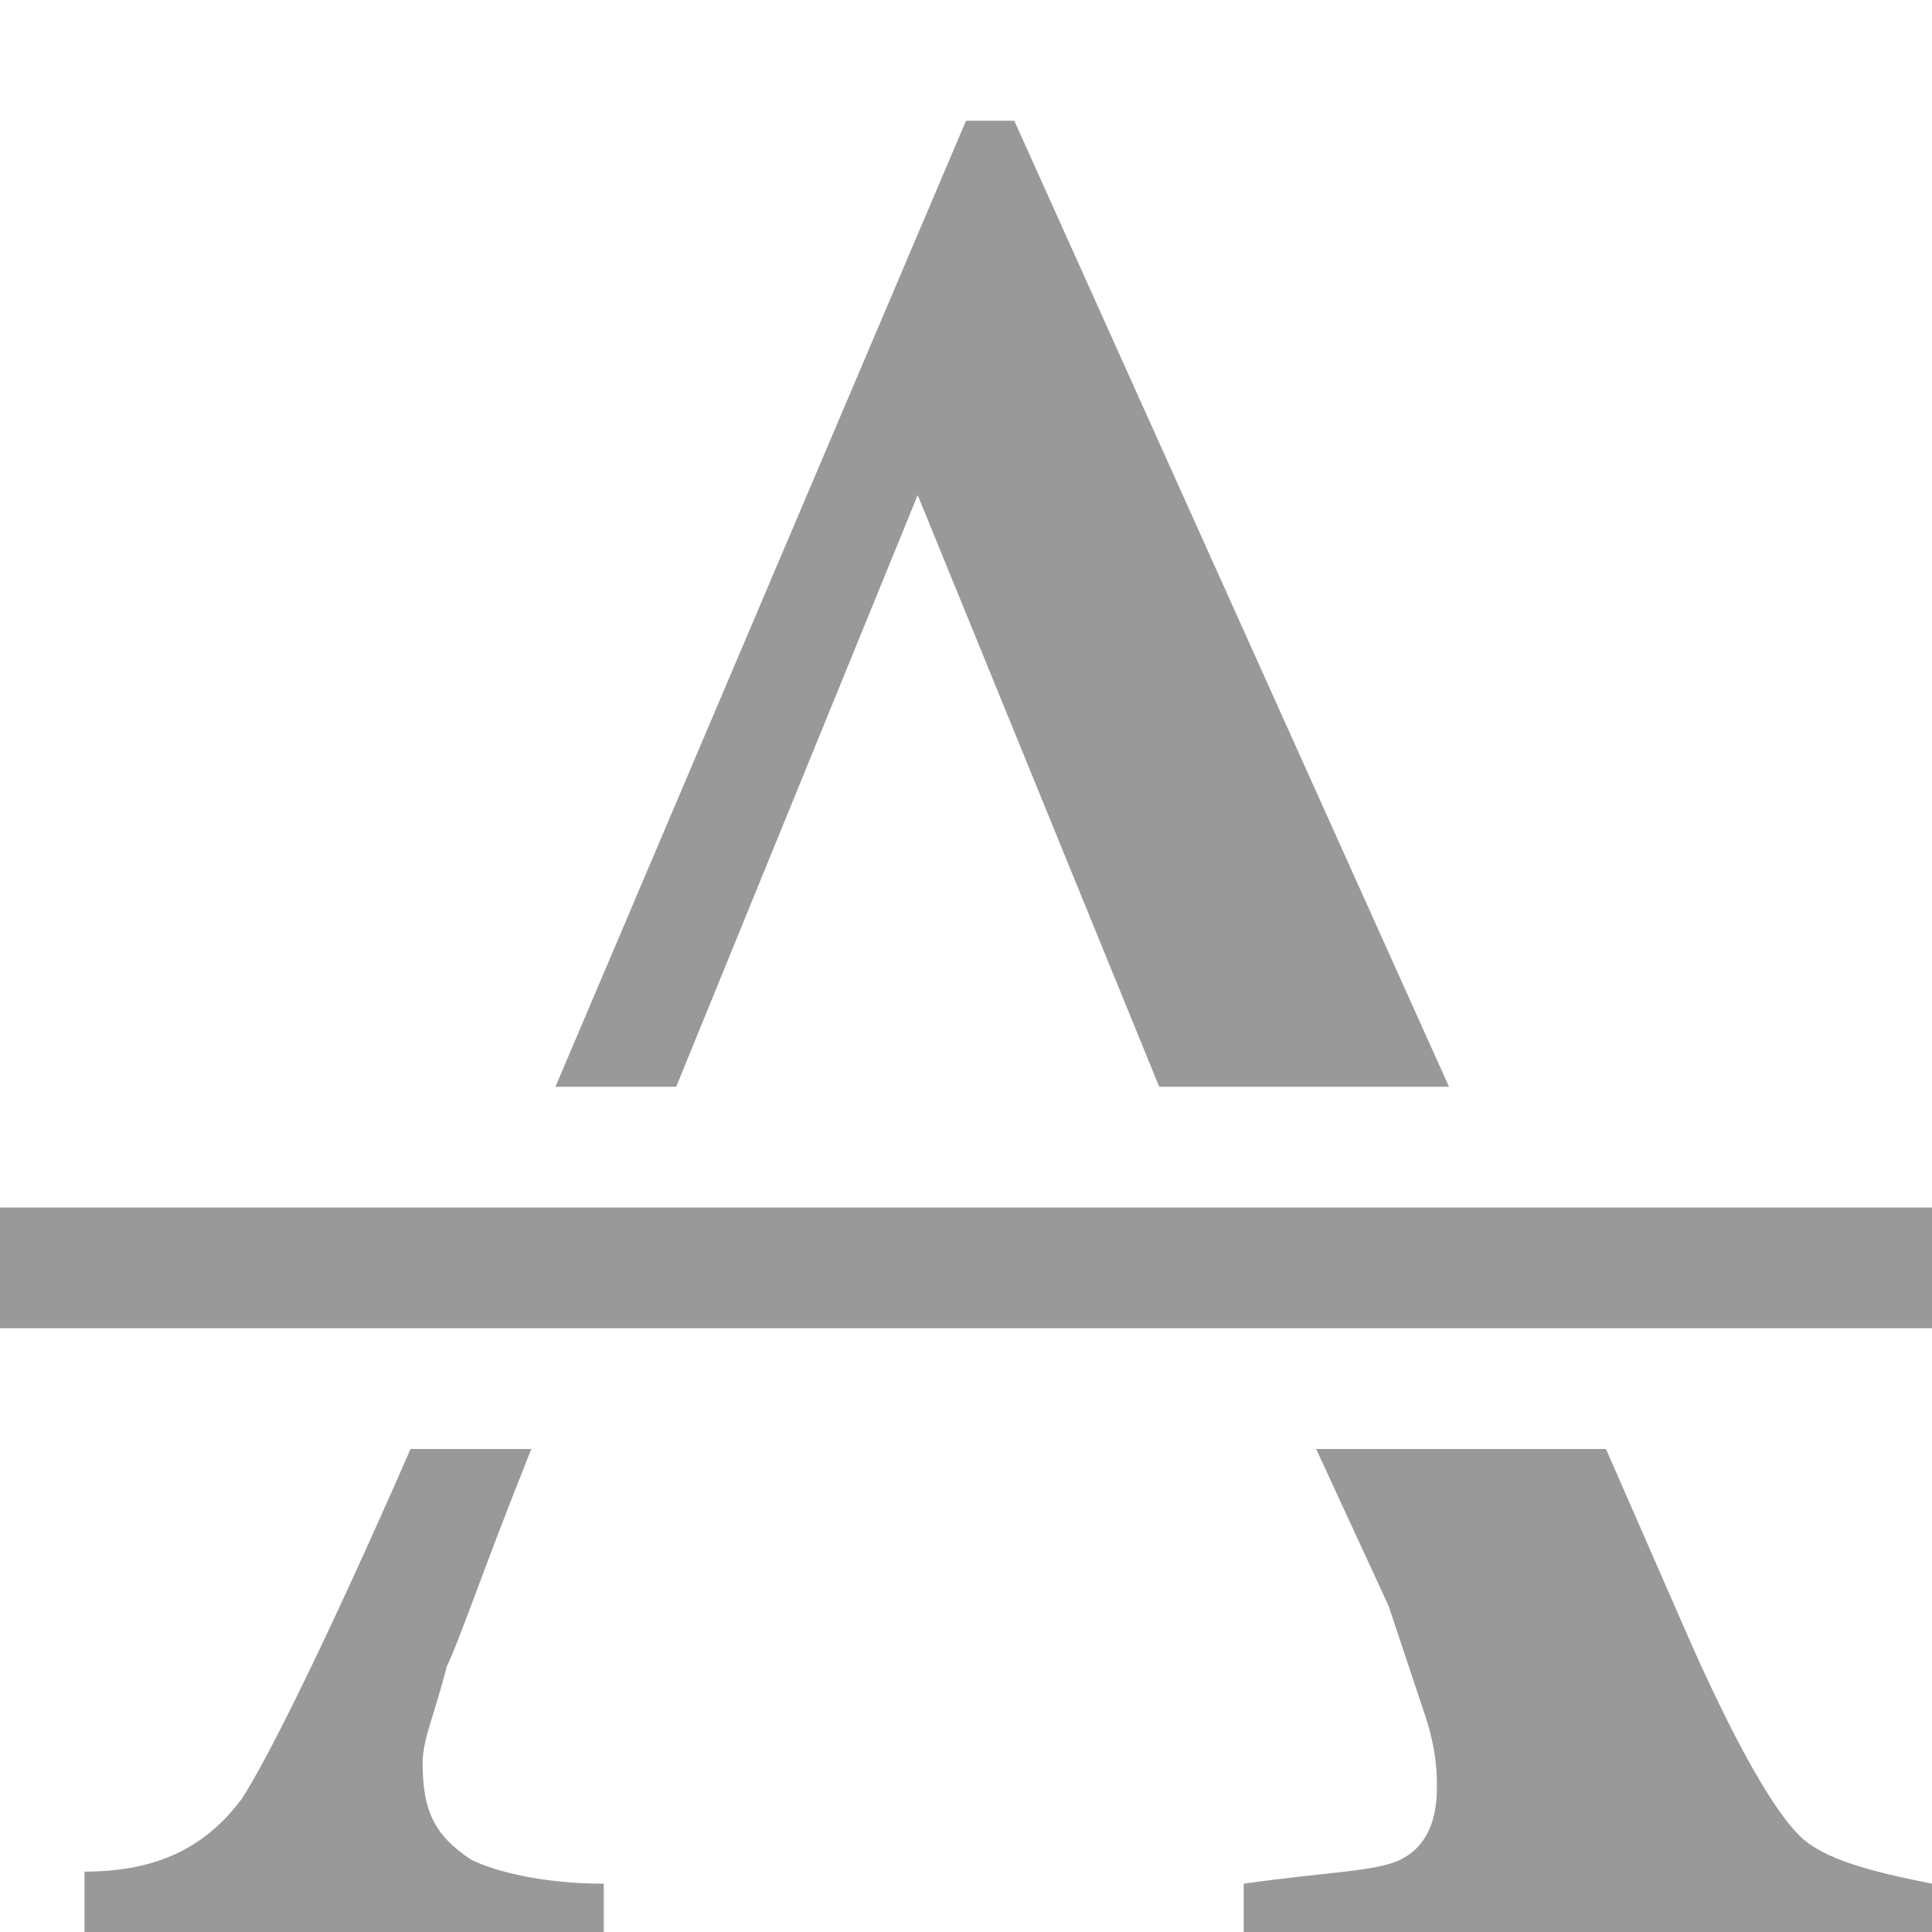
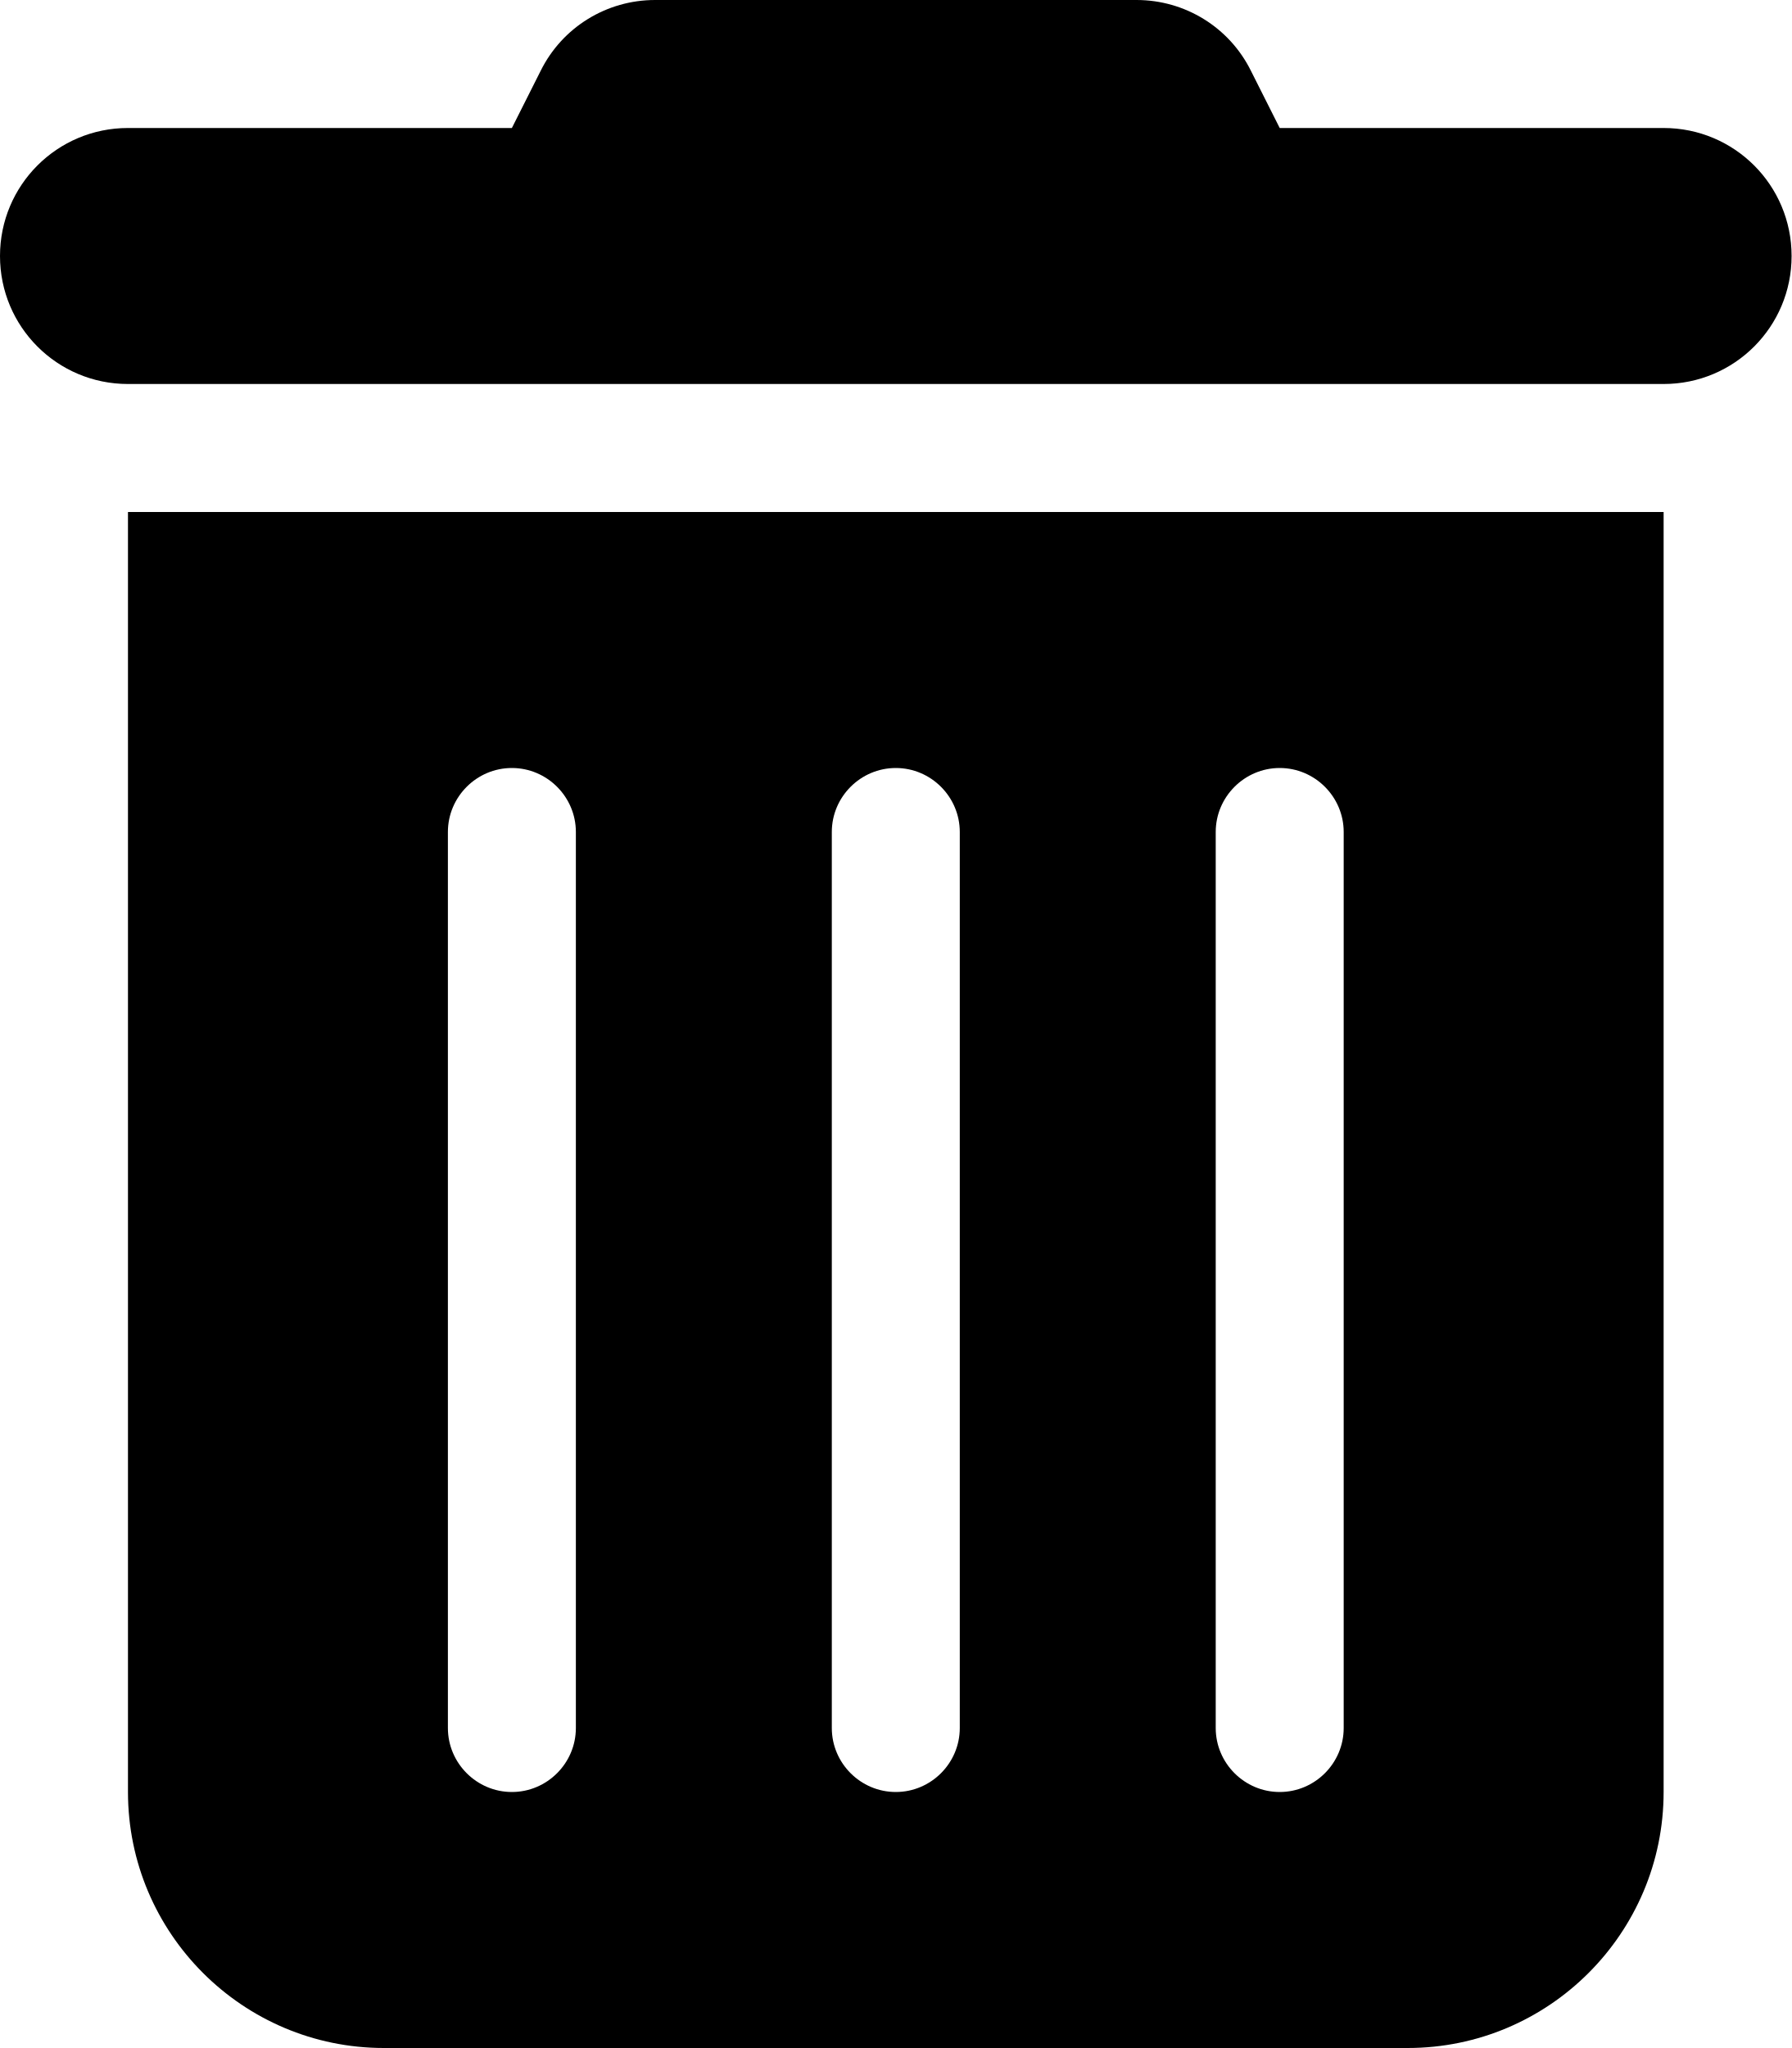
- <svg xmlns="http://www.w3.org/2000/svg" width="16" height="16" viewBox="0 -1 16 16" preserveAspectRatio="xMinYMid meet" overflow="visible">
-   <path d="M14.9 14.2c.2.2.6.3 1.1.4v.4h-5.7v-.4c.7-.1 1.1-.1 1.3-.2.2-.1.3-.3.3-.6 0-.1 0-.3-.1-.6l-.3-.9-.6-1.3h2.4l.7 1.6c.4.9.7 1.4.9 1.6zm-11.4-.6c0-.2.1-.4.2-.8.1-.2.3-.8.7-1.8h-1c-.7 1.6-1.2 2.6-1.4 2.9-.3.4-.7.6-1.3.6v.5H5v-.4c-.5 0-.9-.1-1.1-.2-.3-.2-.4-.4-.4-.8zM5.6 8l2-4.9 2 4.9H12L8.4 0H8L4.6 8h1zM16 9H0v1h16V9z" fill="#999" />
+ <svg xmlns="http://www.w3.org/2000/svg" viewBox="0 0 448 512" preserveAspectRatio="xMinYMid meet">
+   <path d="M135.2 17.7C140.6 6.8 151.7 0 163.8 0H284.2c12.1 0 23.2 6.8 28.6 17.7L320 32h96c17.7 0 32 14.3 32 32s-14.3 32-32 32H32C14.3 96 0 81.7 0 64S14.3 32 32 32h96l7.2-14.3zM32 128H416V448c0 35.3-28.7 64-64 64H96c-35.3 0-64-28.7-64-64V128zm96 64c-8.8 0-16 7.2-16 16V432c0 8.8 7.2 16 16 16s16-7.2 16-16V208c0-8.8-7.2-16-16-16zm96 0c-8.8 0-16 7.2-16 16V432c0 8.8 7.2 16 16 16s16-7.2 16-16V208c0-8.8-7.2-16-16-16zm96 0c-8.8 0-16 7.2-16 16V432c0 8.8 7.2 16 16 16s16-7.2 16-16V208c0-8.8-7.2-16-16-16z" />
</svg>
